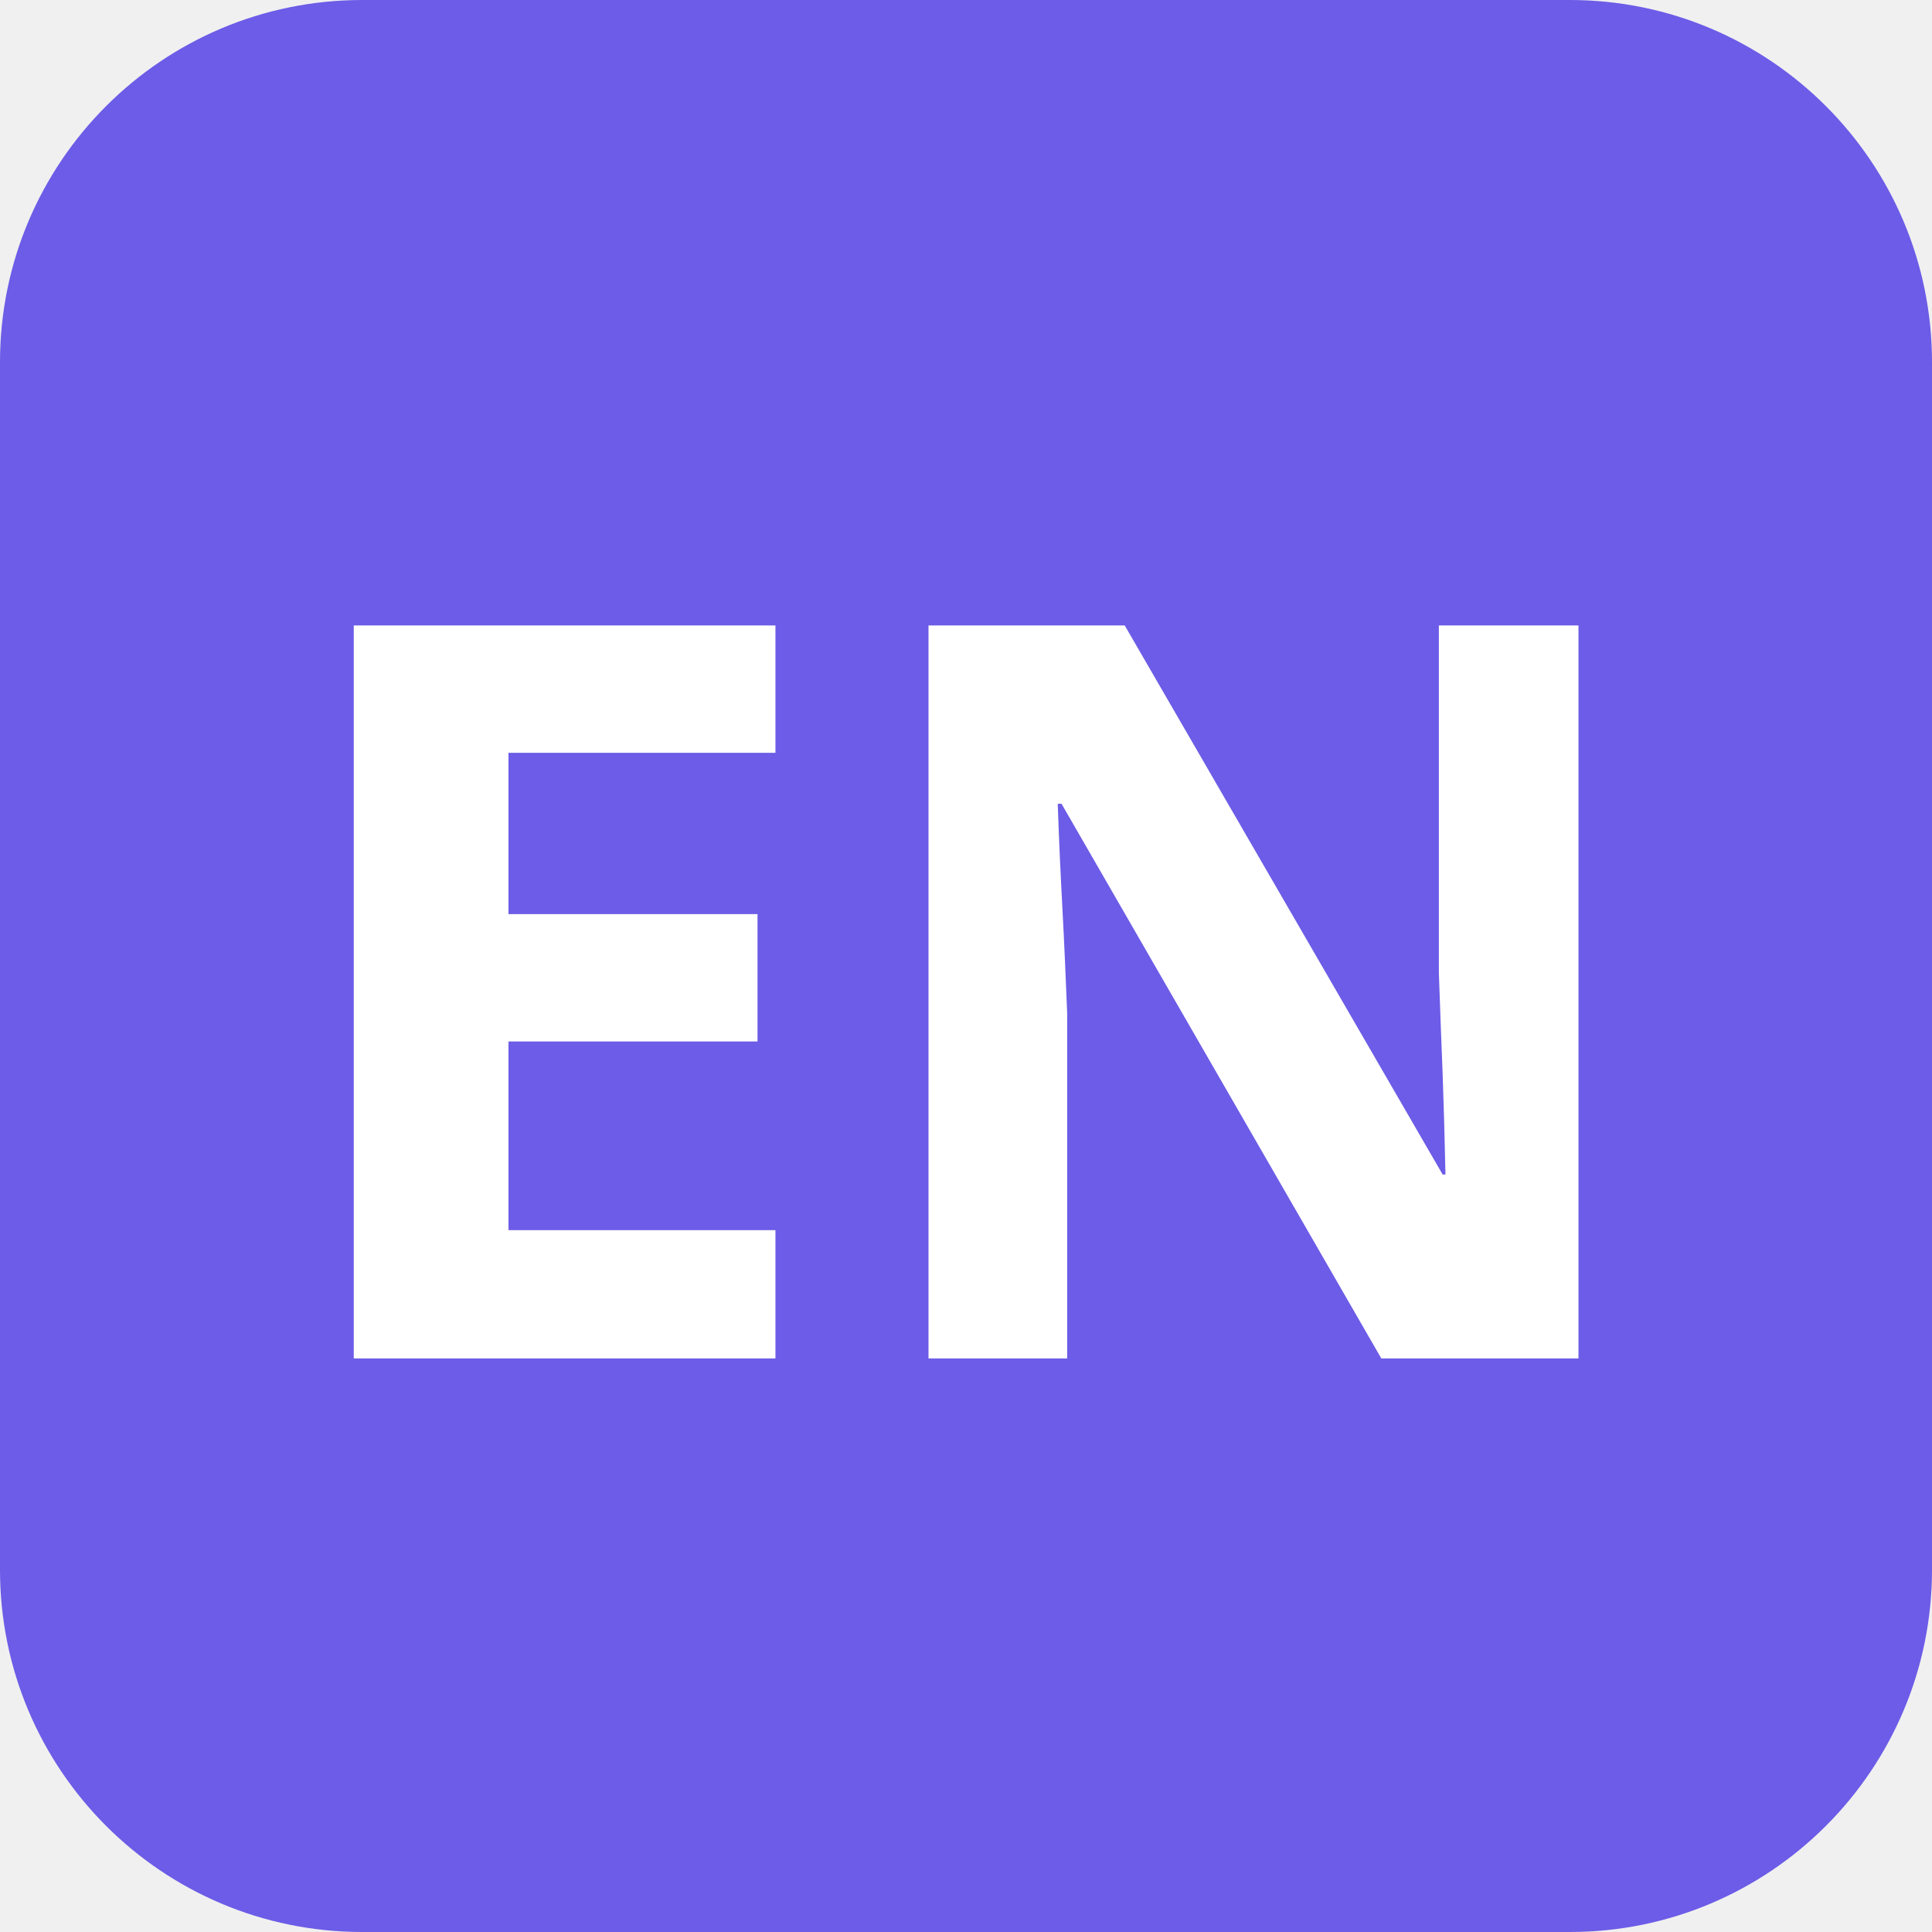
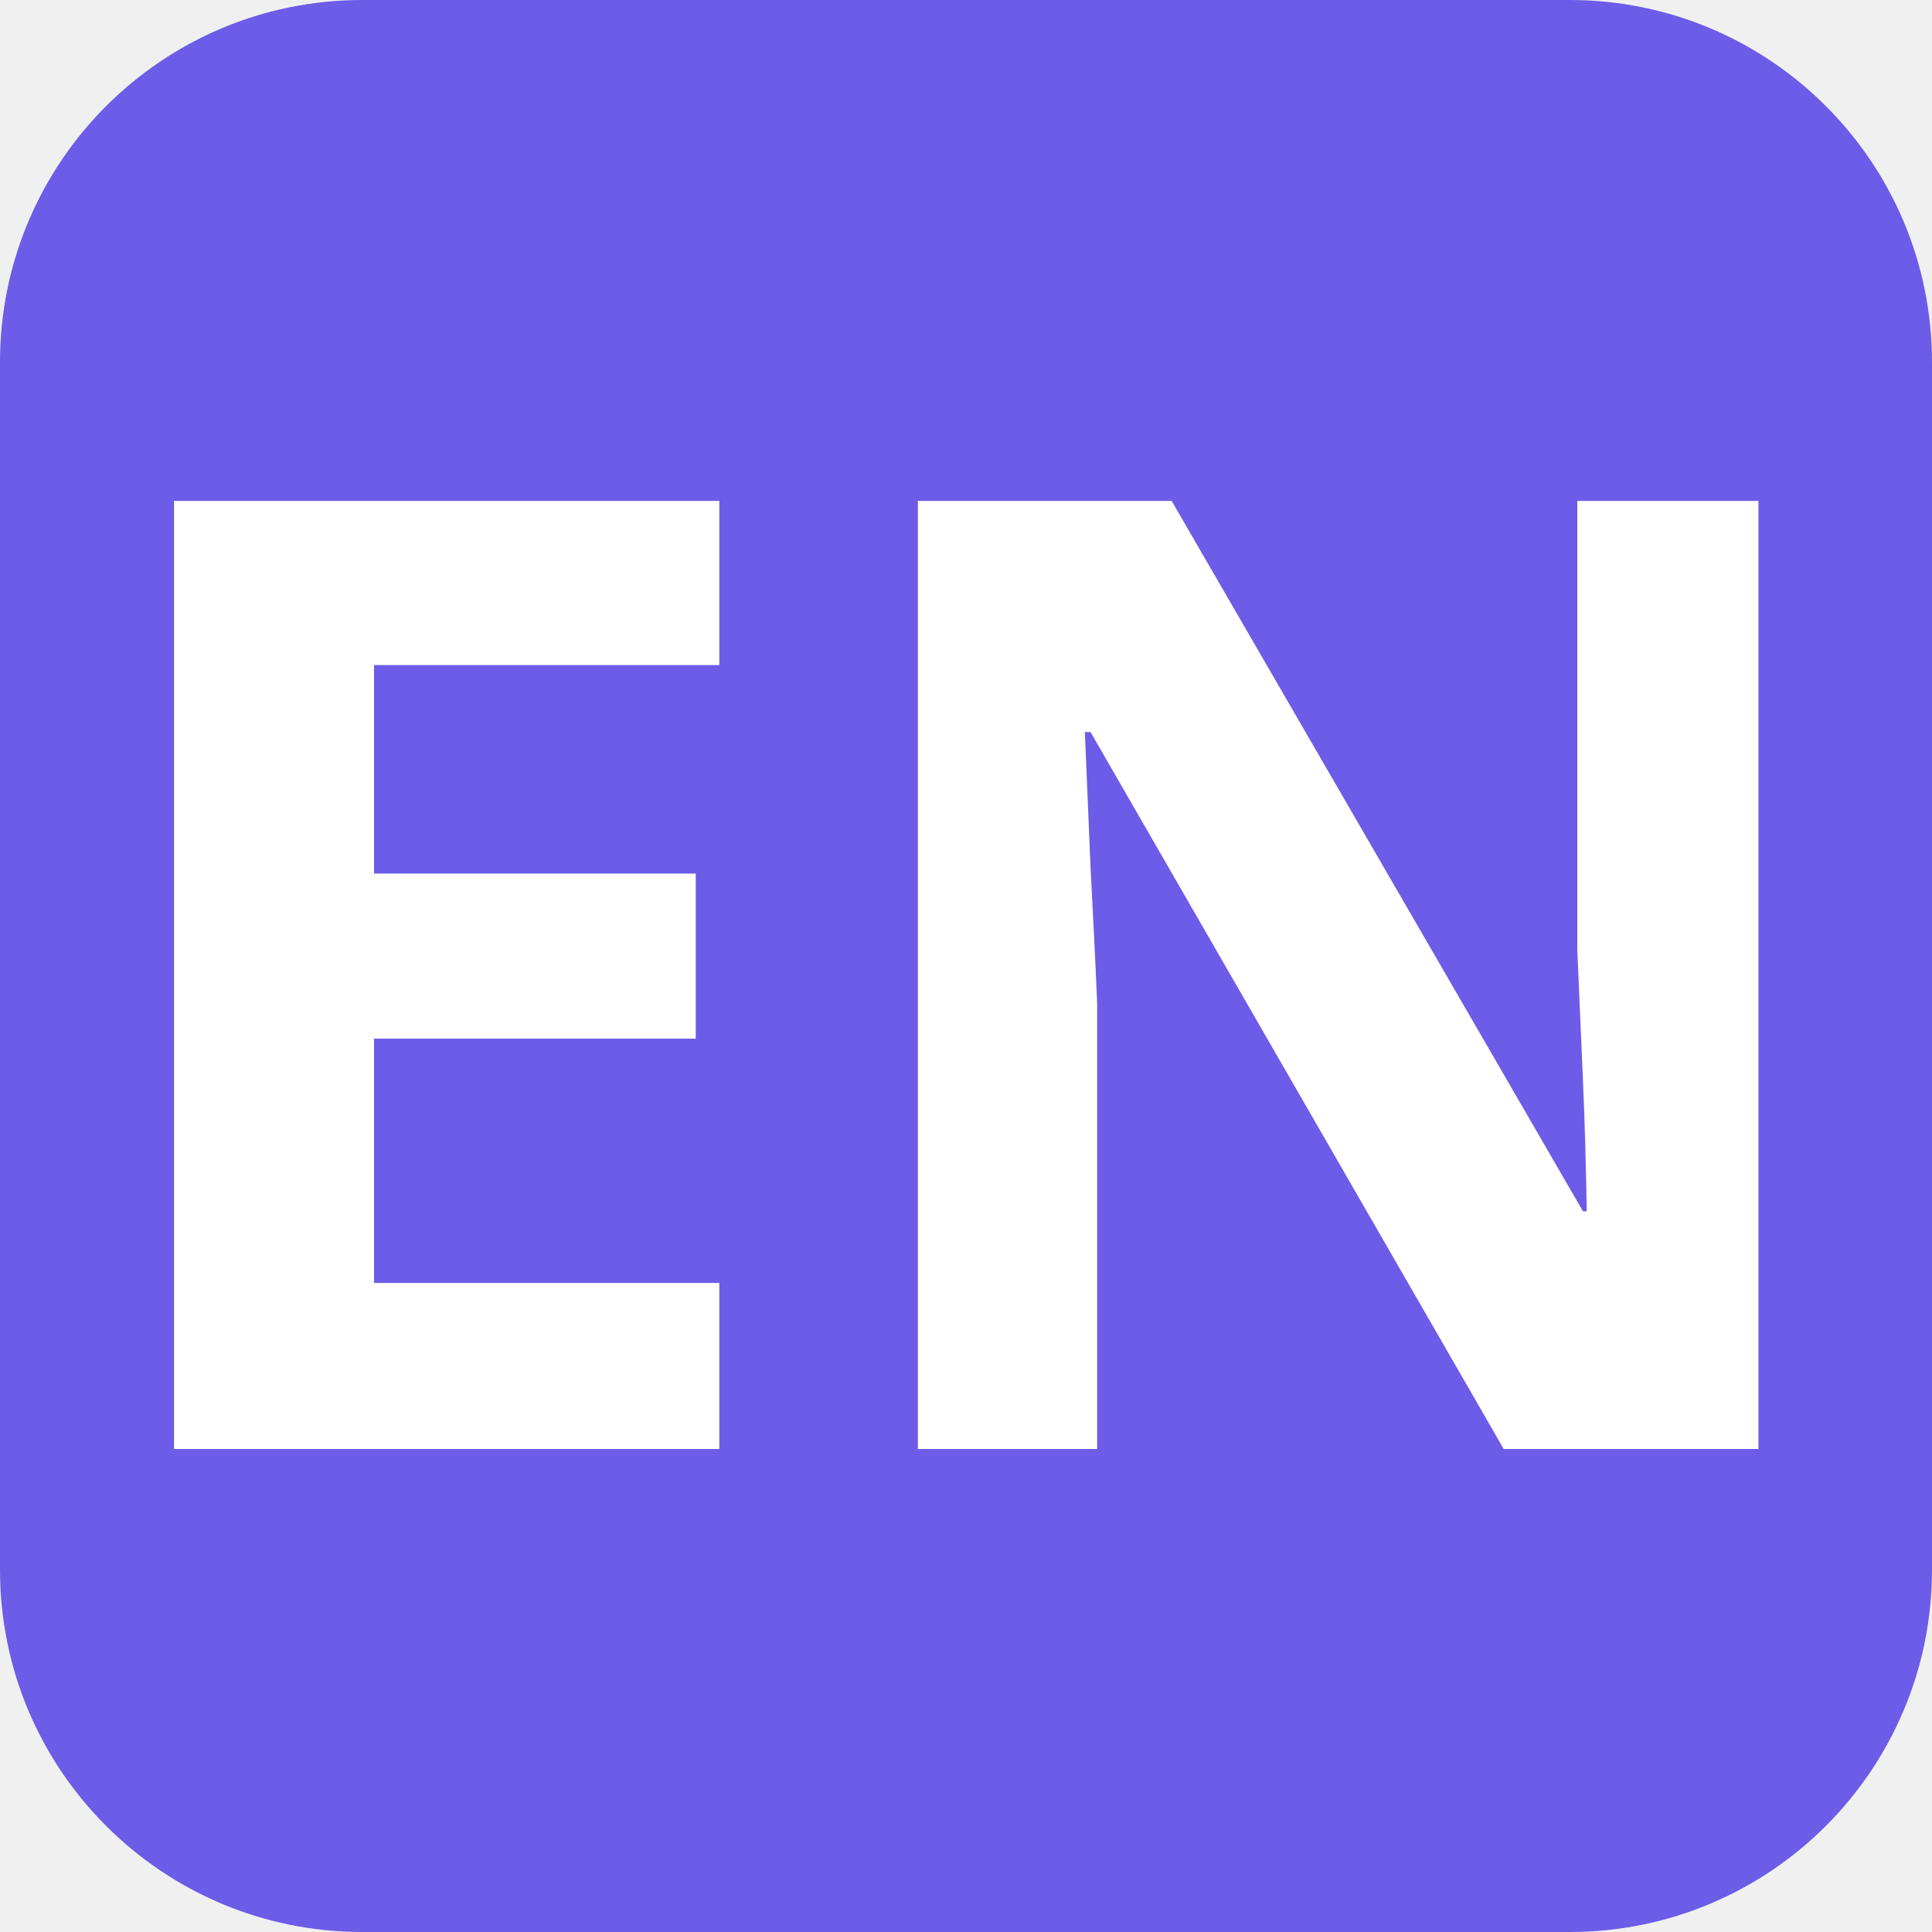
<svg xmlns="http://www.w3.org/2000/svg" viewBox="0 0 32 32">
  <rect width="32" height="32" rx="6" fill="#6c5ce7" />
-   <text x="16" y="22.5" text-anchor="middle" font-family="Segoe UI,system-ui,sans-serif" font-weight="800" font-size="17" fill="#fff">EN</text>
+   <text x="16" y="24" text-anchor="middle" font-family="Segoe UI,system-ui,sans-serif" font-weight="900" font-size="22" fill="#fff">EN</text>
</svg>
